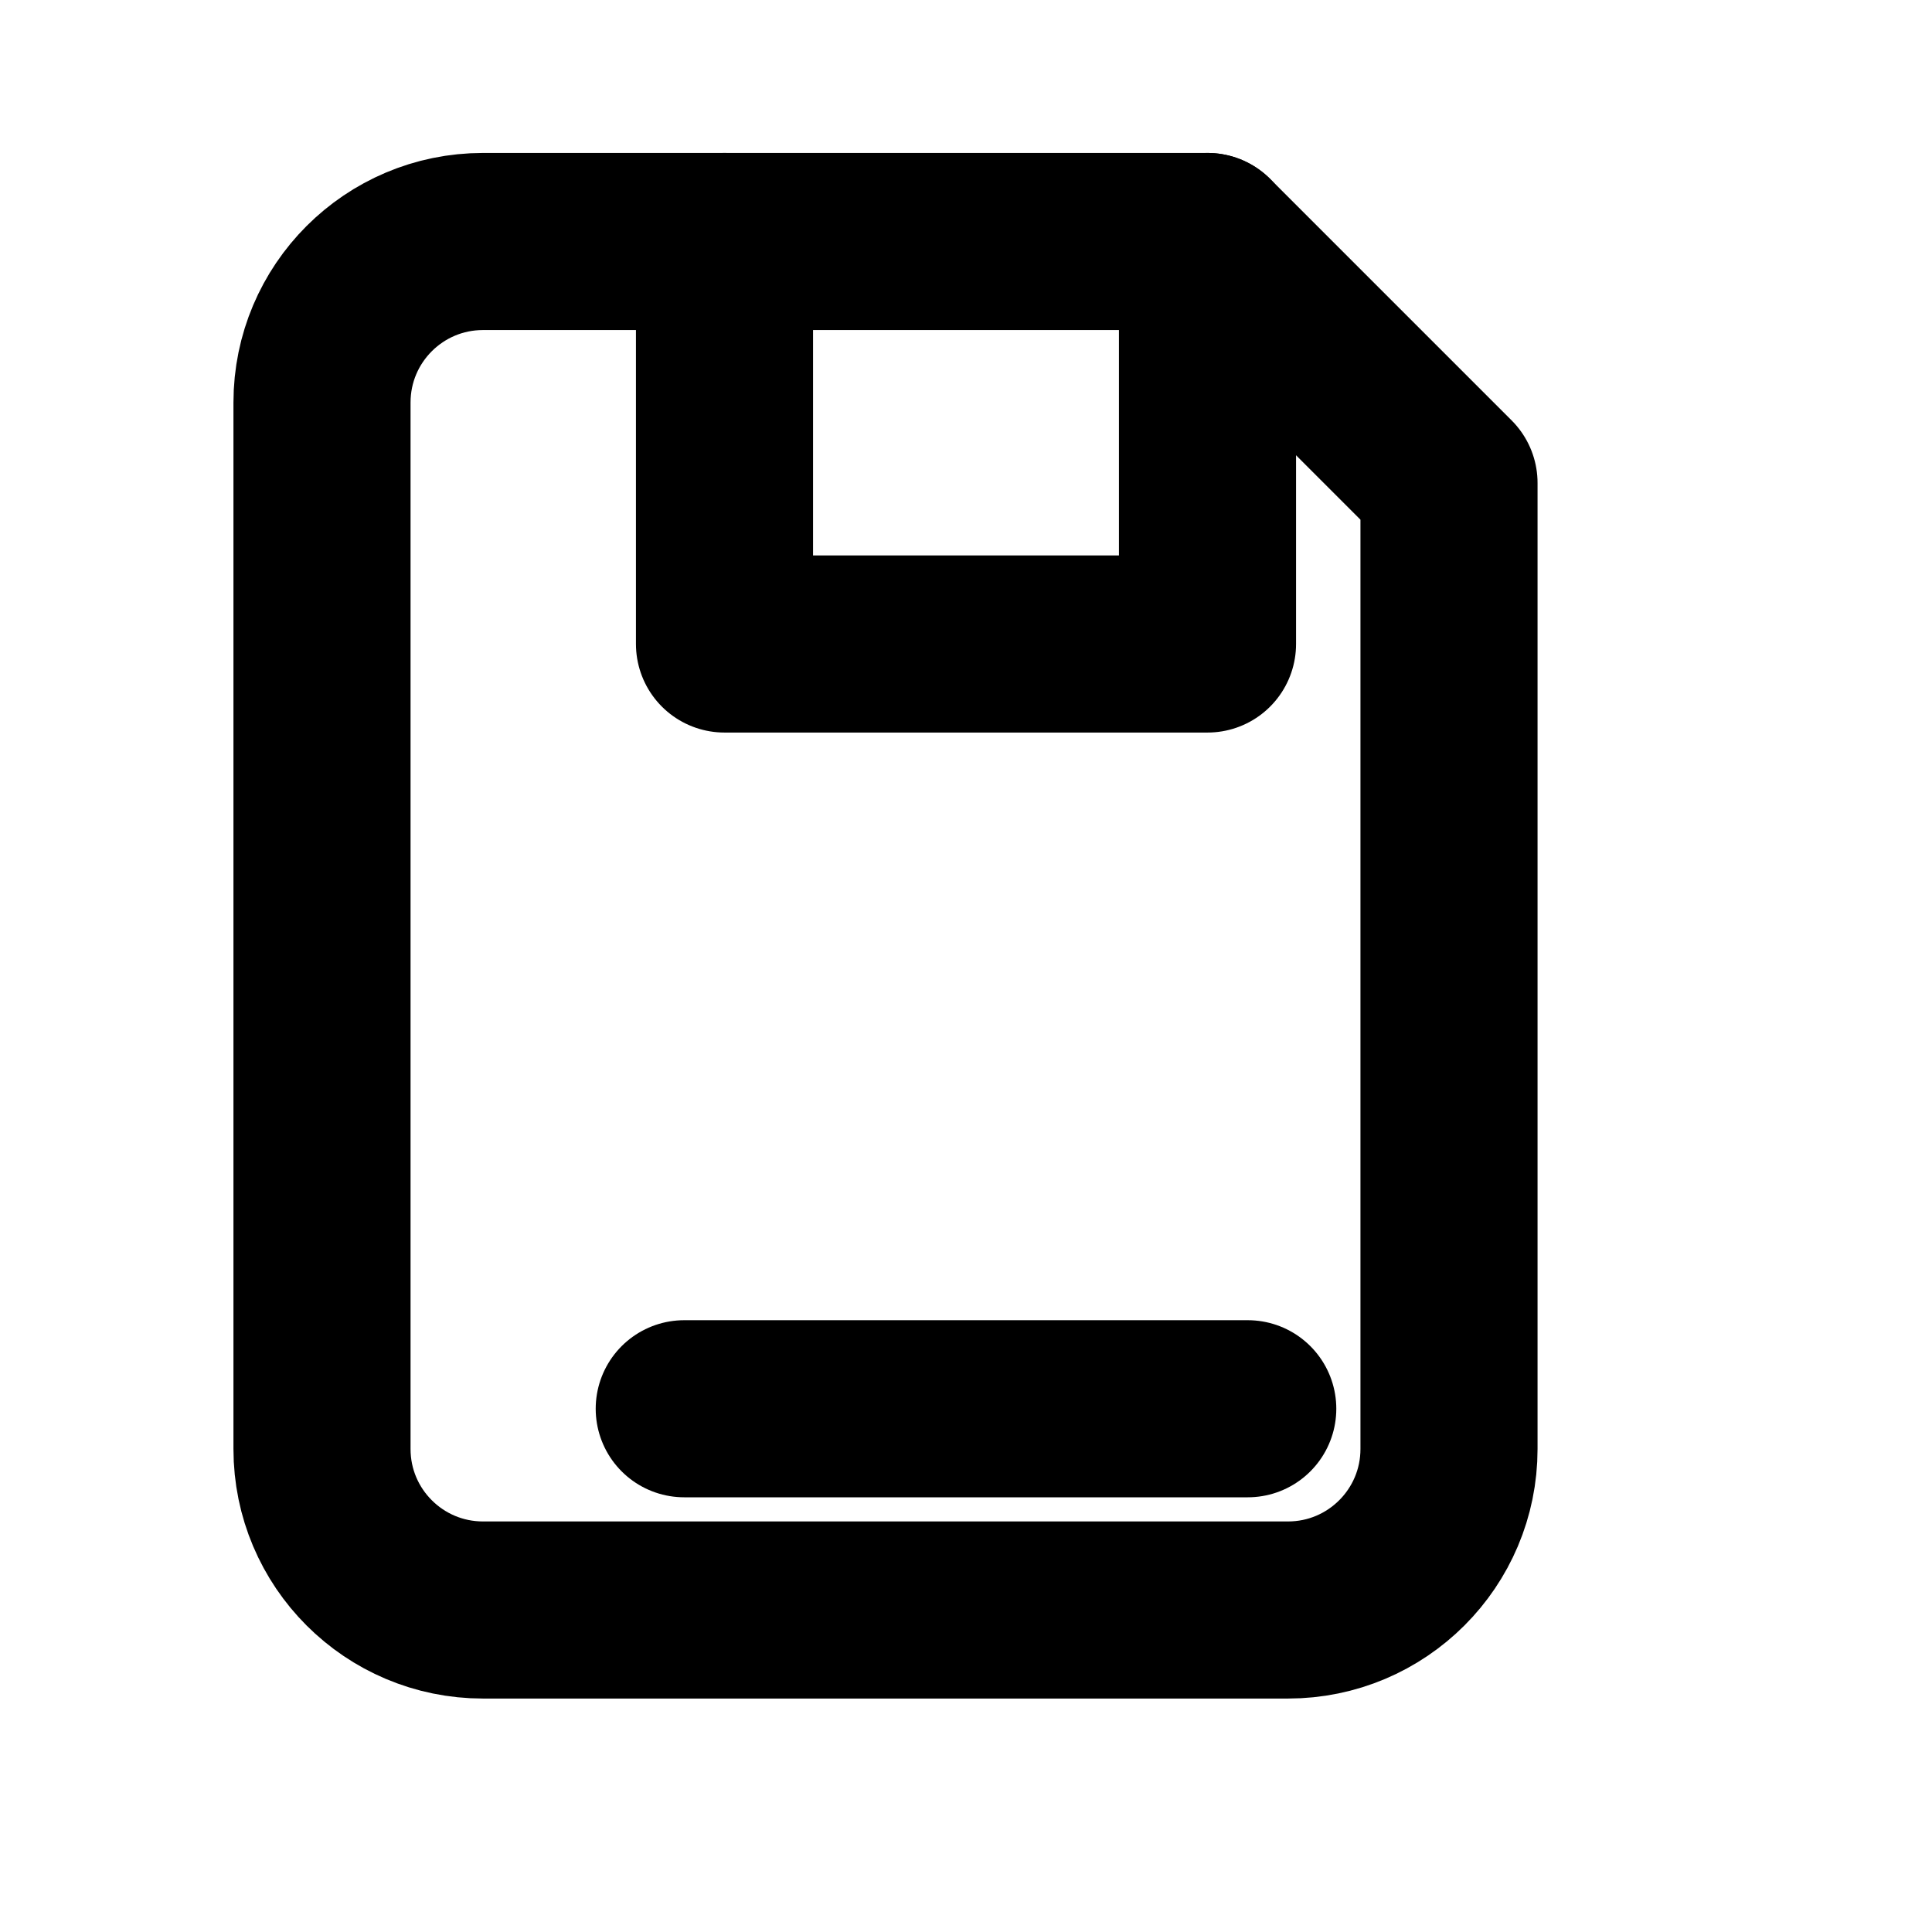
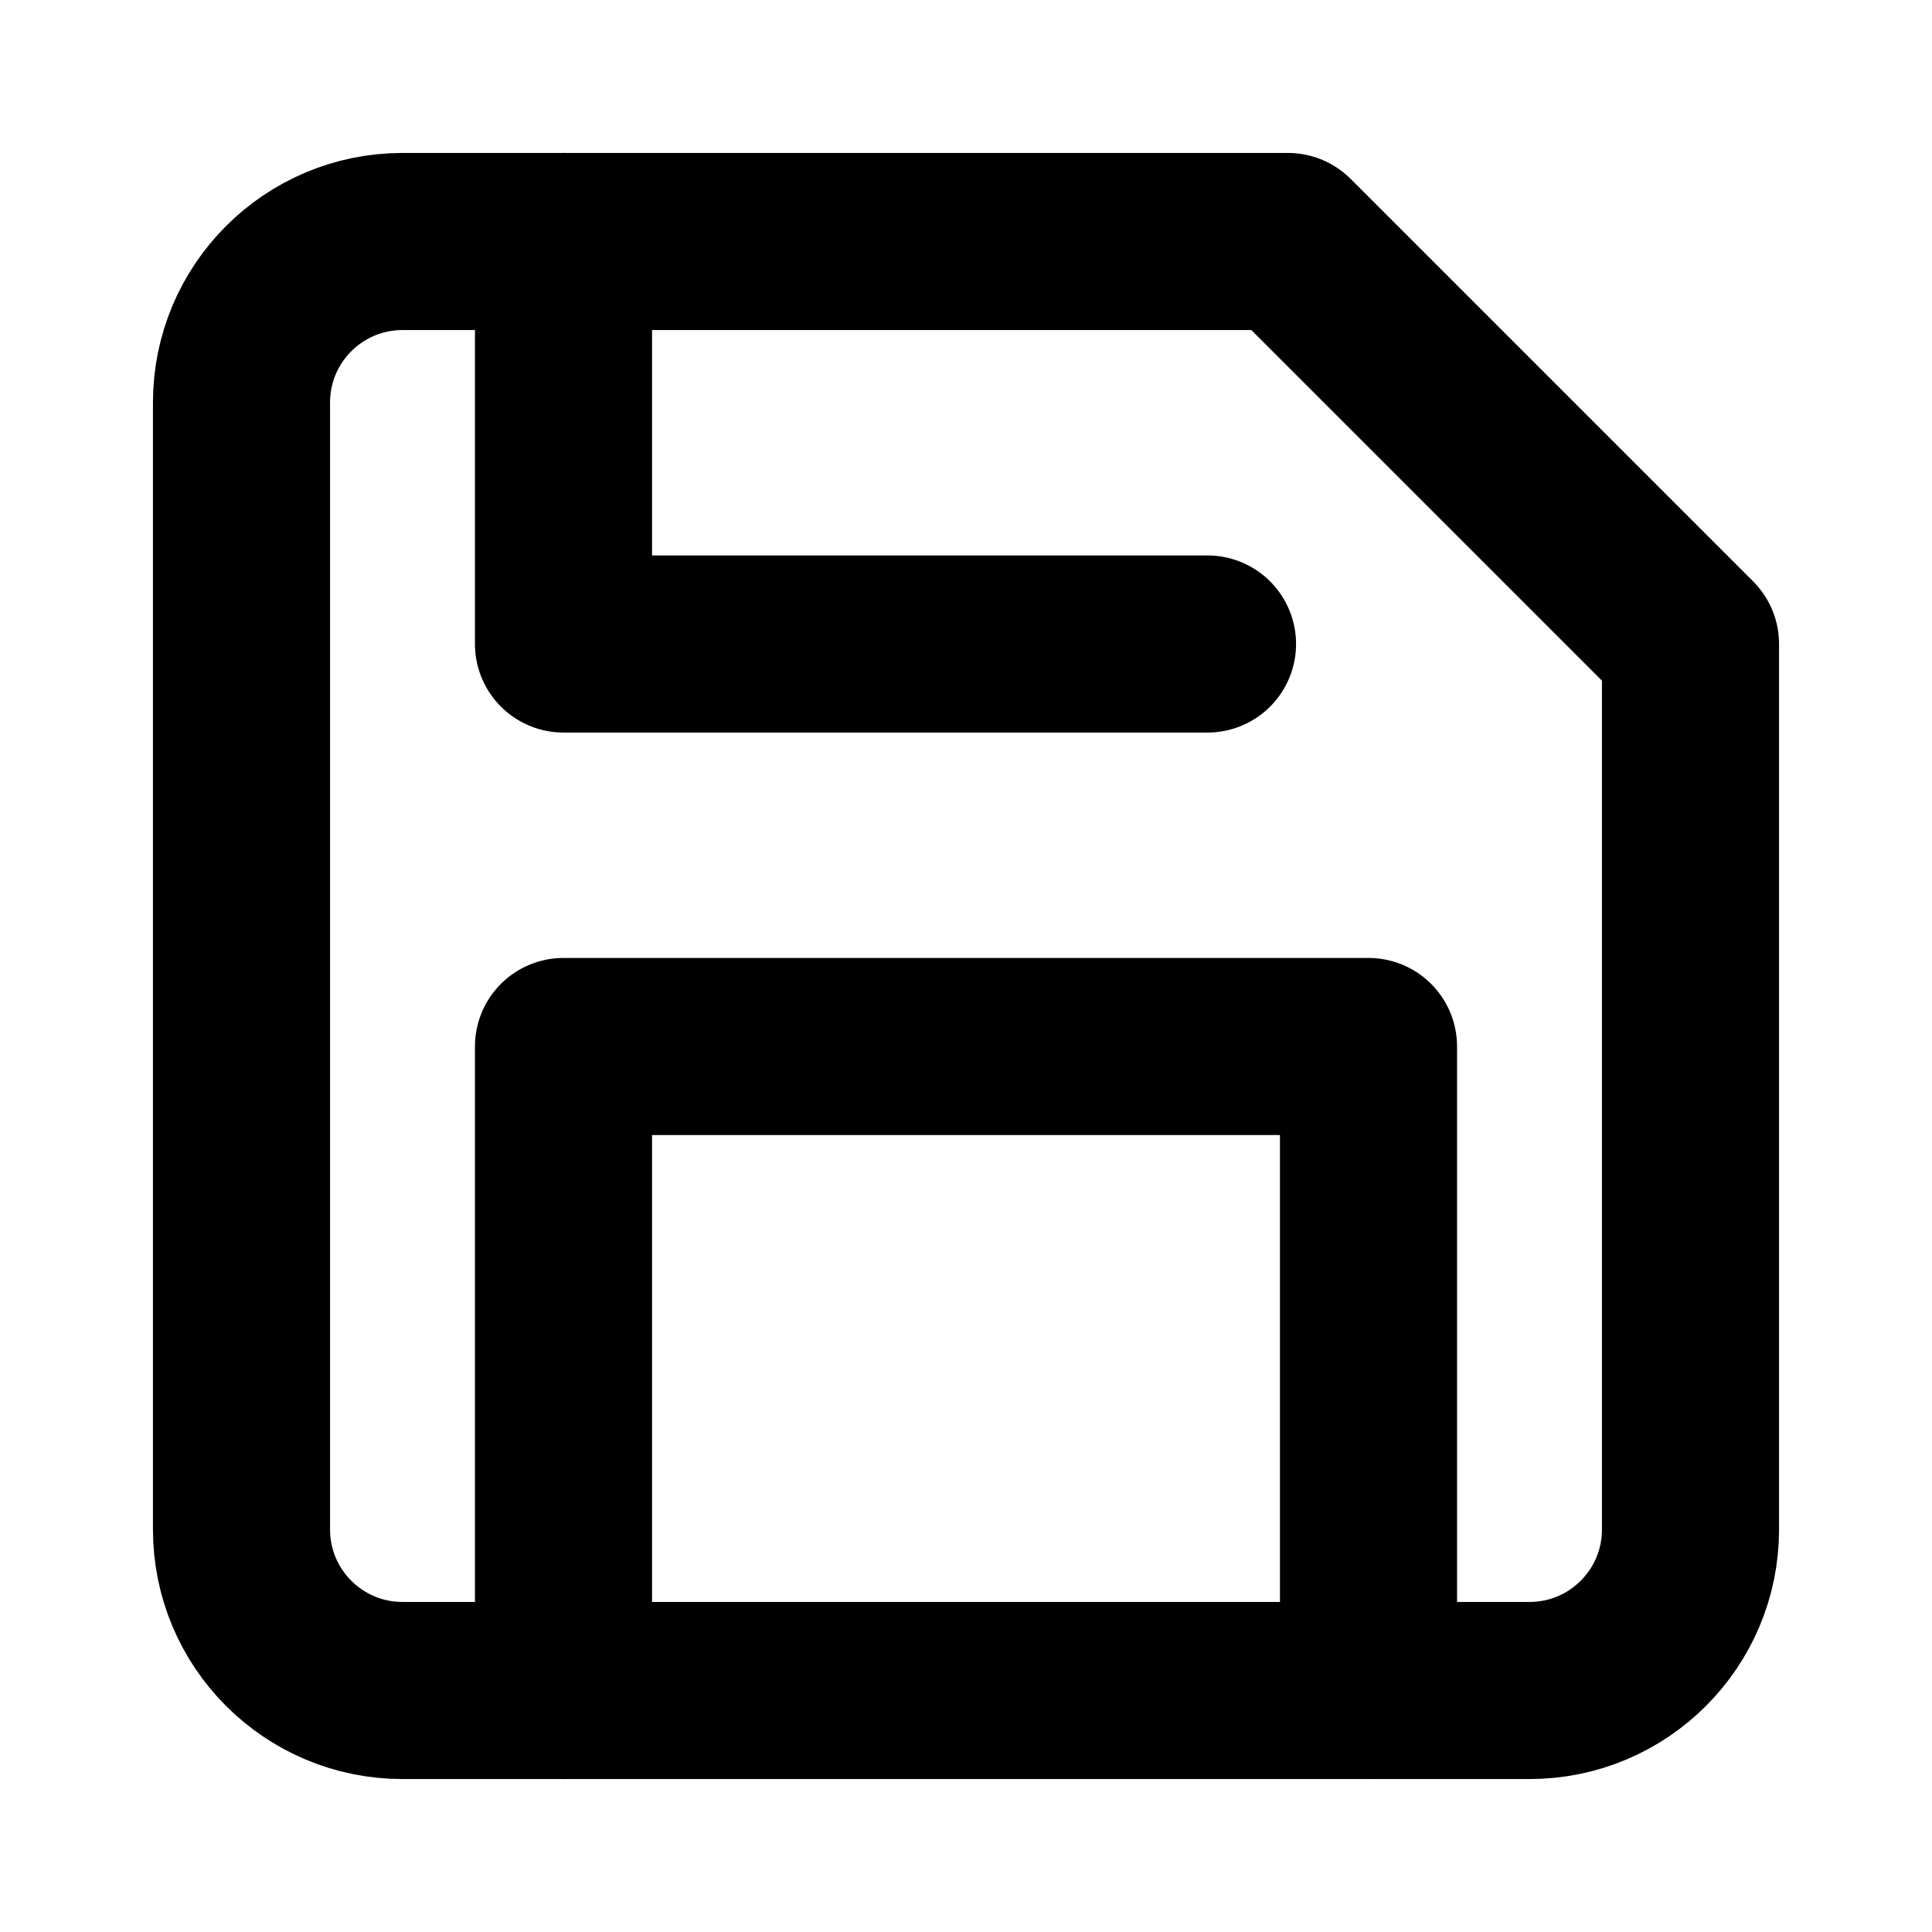
<svg xmlns="http://www.w3.org/2000/svg" width="100%" height="100%" viewBox="0 0 24 24" fill="none" stroke="currentColor" stroke-width="2.2" stroke-linecap="round" stroke-linejoin="round">
-   <path d="M6 3h9l3 3v12a2 2 0 0 1-2 2H6a2 2 0 0 1-2-2V5a2 2 0 0 1 2-2Z" />
-   <path d="M9 3v5h6V3" />
-   <path d="M8.5 17.5h7" />
+   <path d="M19 21H5a2 2 0 0 1-2-2V5a2 2 0 0 1 2-2h11l5 5v11a2 2 0 0 1-2 2z" />
+   <polyline points="17 21 17 13 7 13 7 21" />
+   <polyline points="7 3 7 8 15 8" />
</svg>
